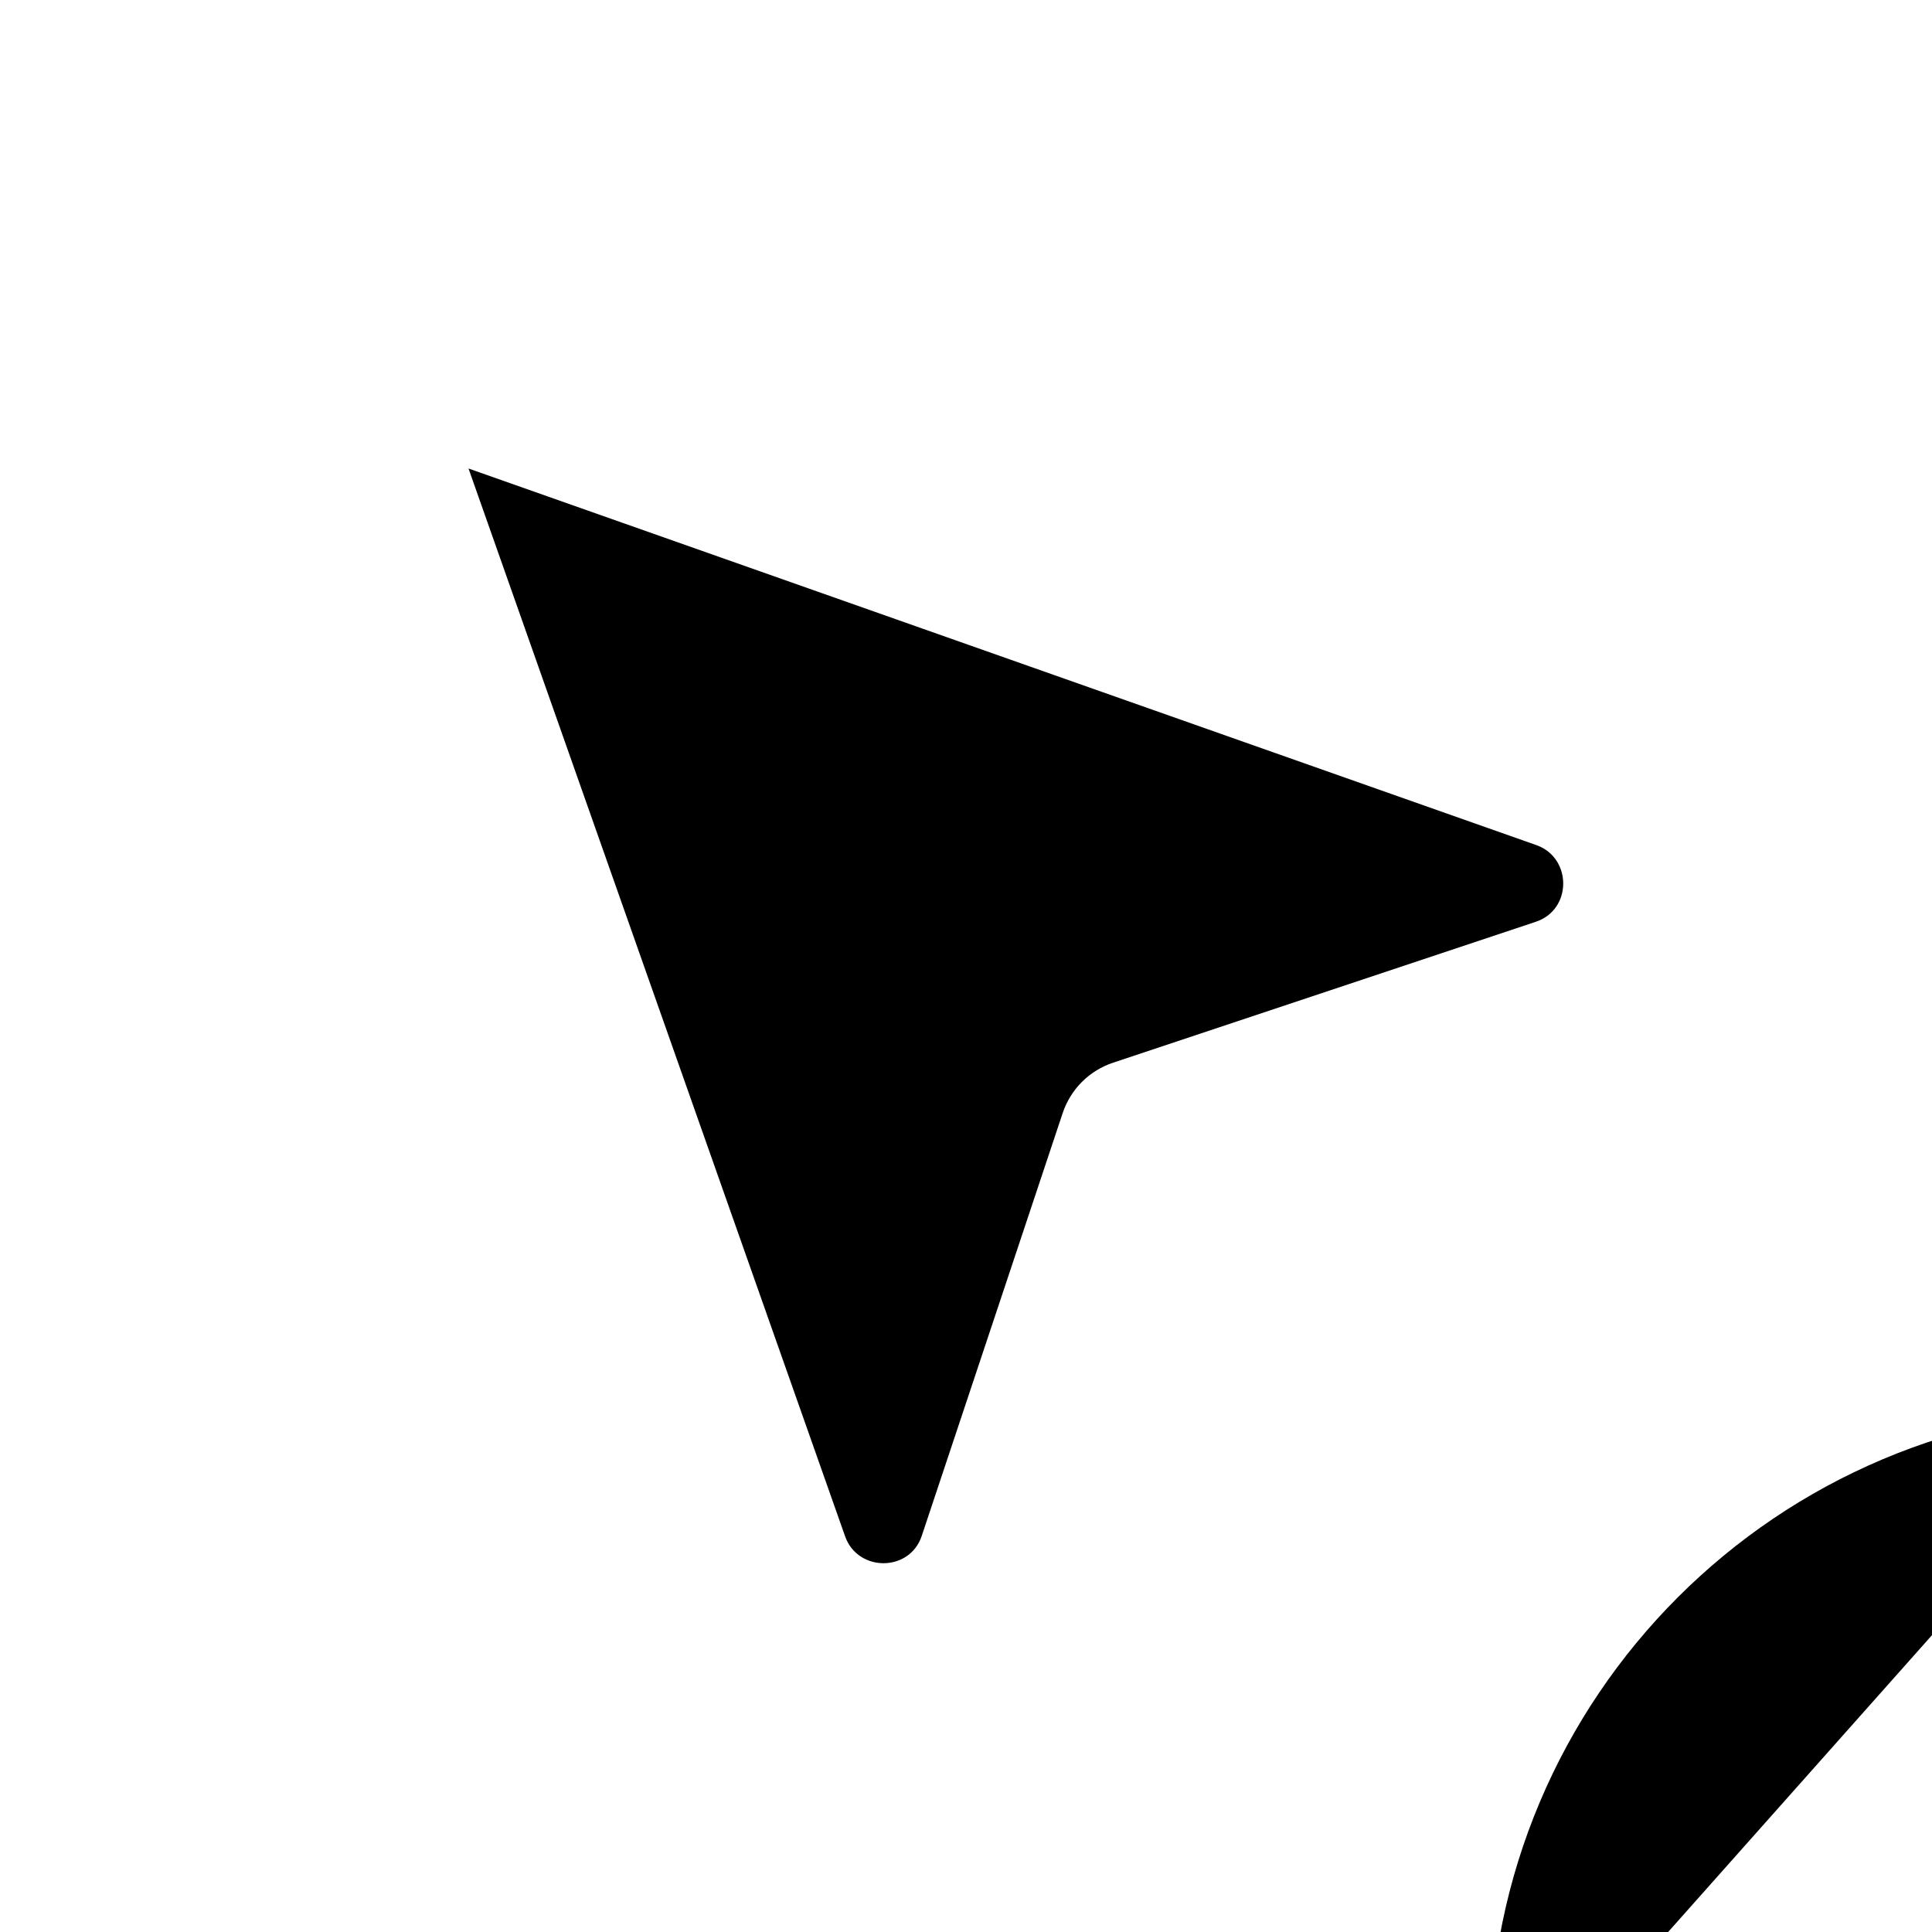
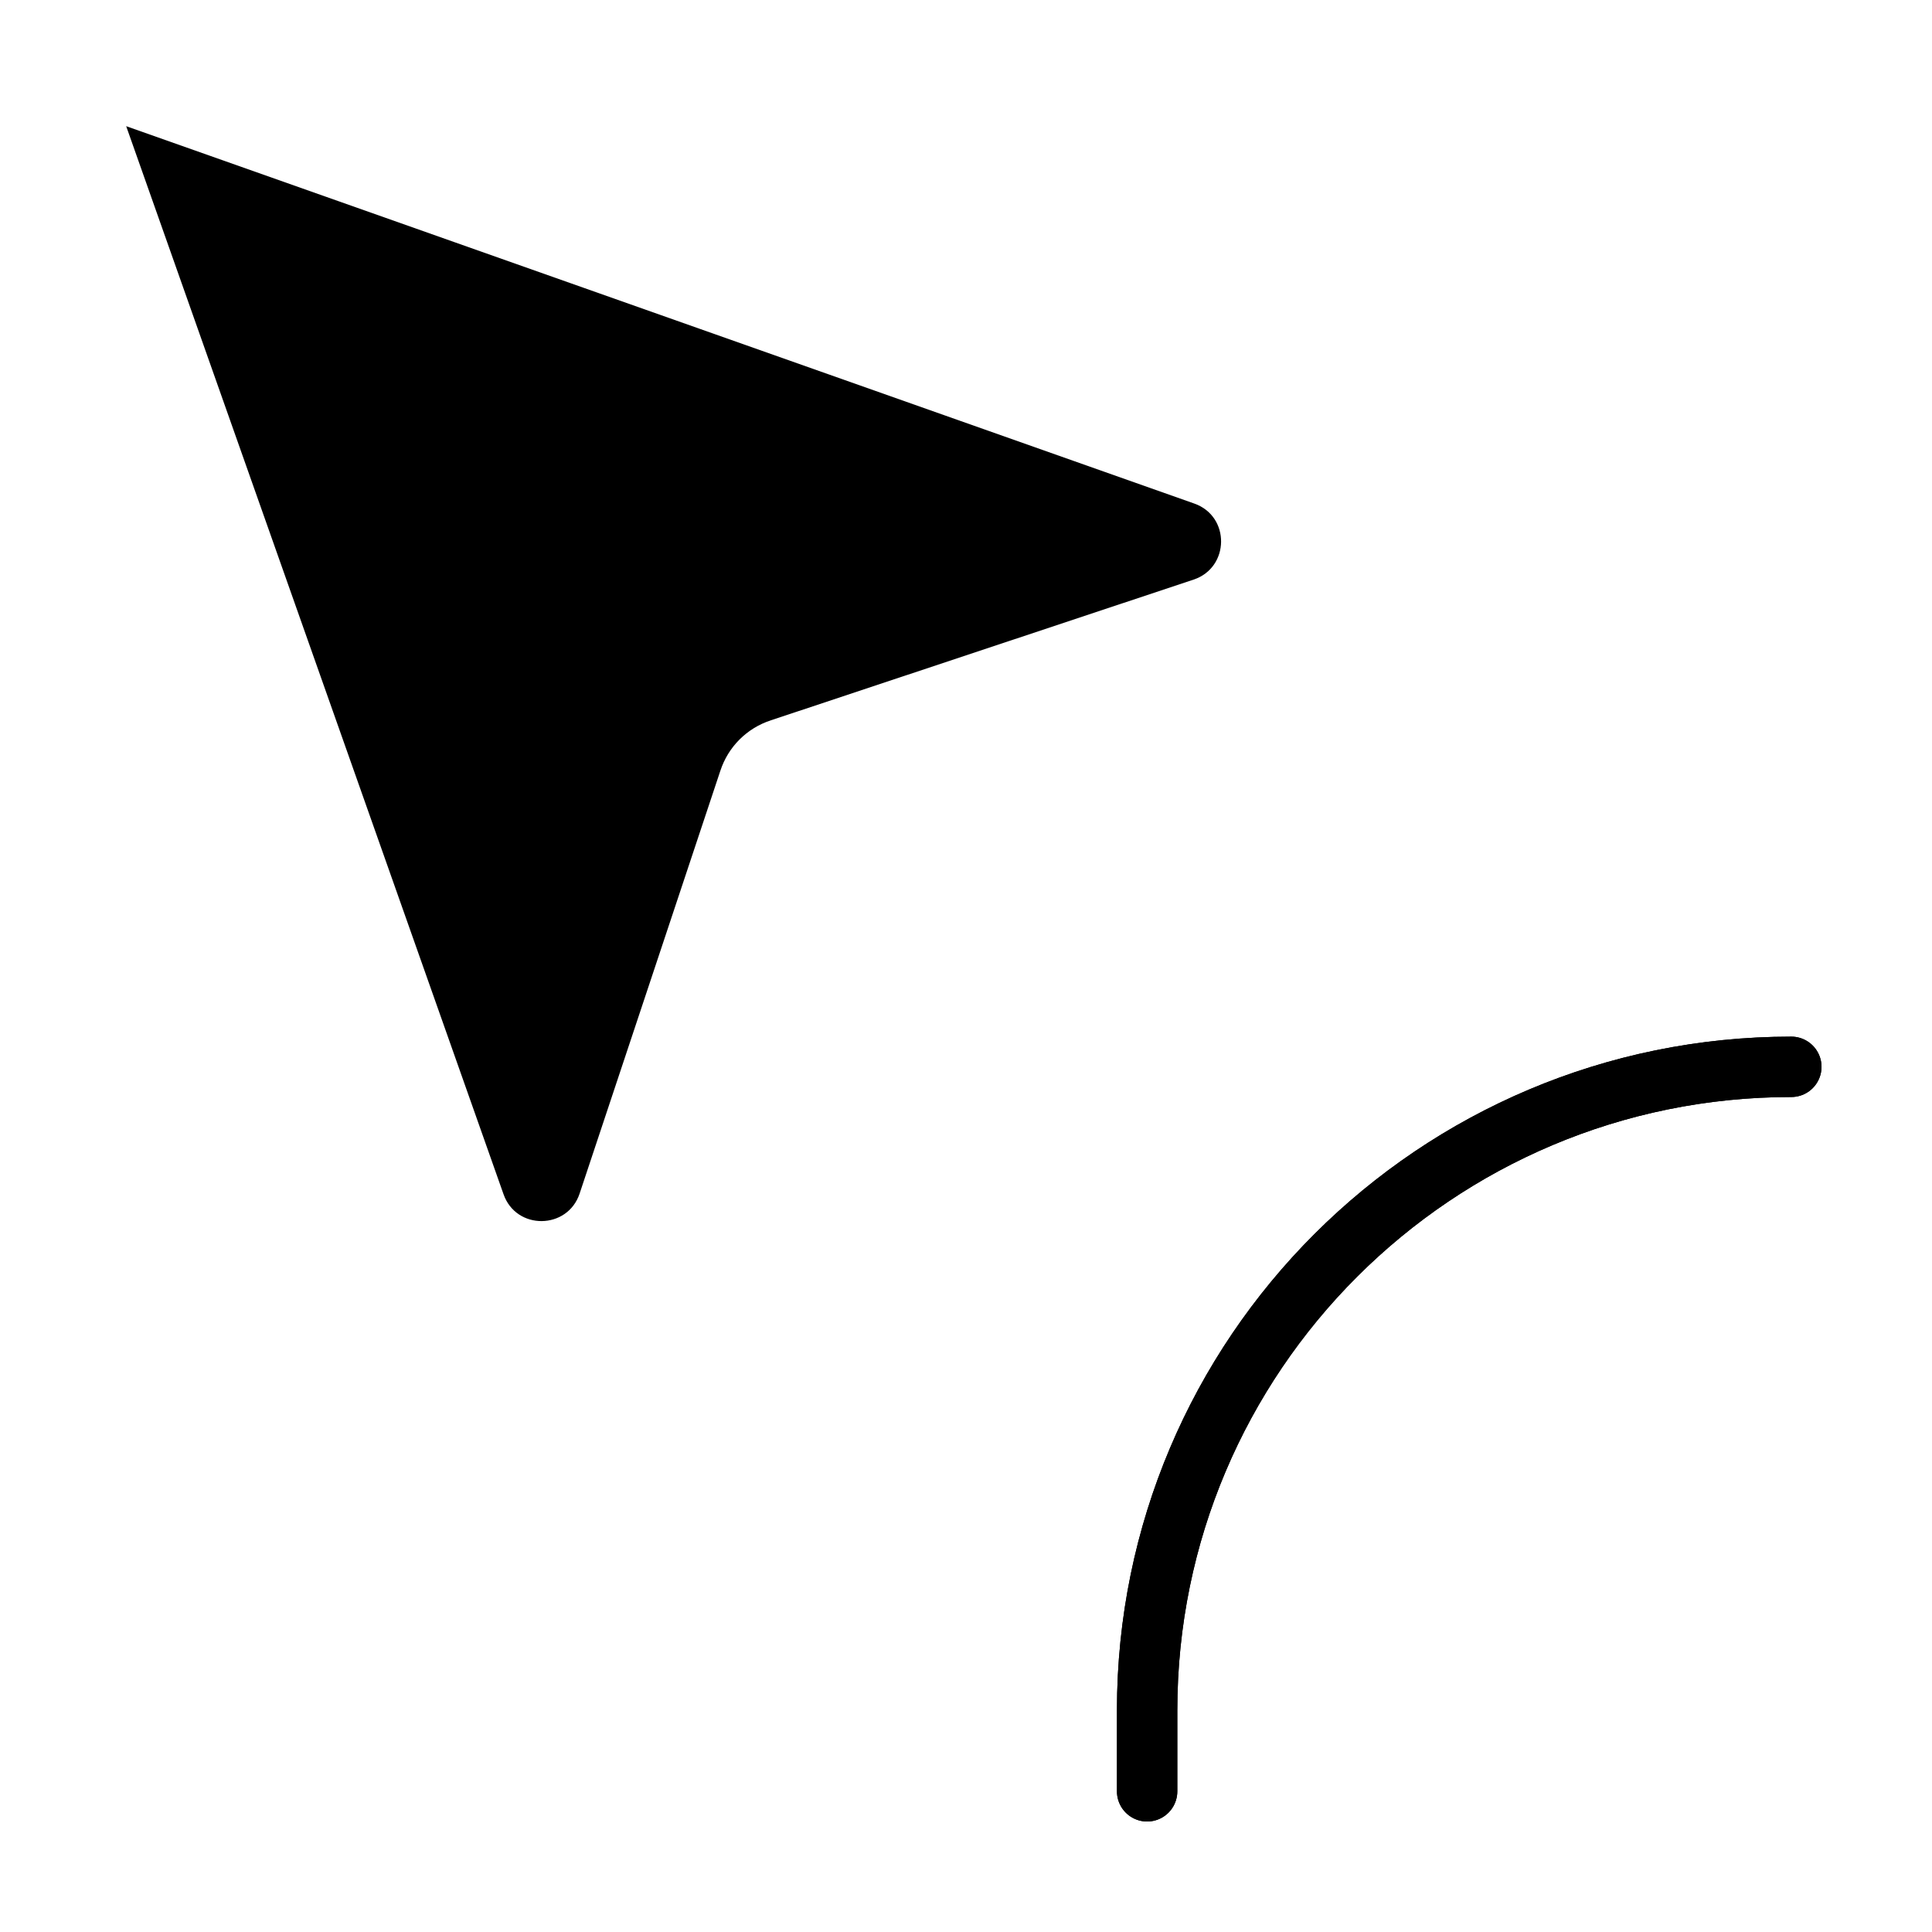
- <svg xmlns="http://www.w3.org/2000/svg" viewBox="0 0 24 24" fill="currentColor">
-   <path d="M26.5,17.5C22.08,17.5,18.5,21.08,18.5,25.5L18.5,26.5M19.09,10.5C19.53,10.66,19.53,11.3,19.08,11.45L13.83,13.2C13.53,13.3,13.3,13.53,13.2,13.83L11.45,19.08C11.3,19.53,10.66,19.53,10.5,19.09L5.82,5.82ZM26.5,17.5C22.08,17.5,18.5,21.08,18.5,25.5L18.5,26.5" />
+ <svg xmlns="http://www.w3.org/2000/svg" viewBox="0 0 32 32" fill="currentColor">
+   <path d="M19.78,8.34C20.38,8.55,20.37,9.4,19.77,9.6L12.77,11.93C12.37,12.06,12.06,12.37,11.93,12.77L9.6,19.77C9.4,20.37,8.55,20.38,8.34,19.78L2.09,2.09Z" />
+   <path d="M29.67,17.67C23.78,17.67,19,22.44,19,28.33L19,29.67" fill="none" stroke="currentColor" stroke-width="1" stroke-linecap="round" stroke-linejoin="round" />
+   <path d="M29.67,17.67C23.78,17.67,19,22.44,19,28.33L19,29.67" fill="none" stroke="currentColor" stroke-width="1" stroke-linecap="round" stroke-linejoin="round" />
</svg>
